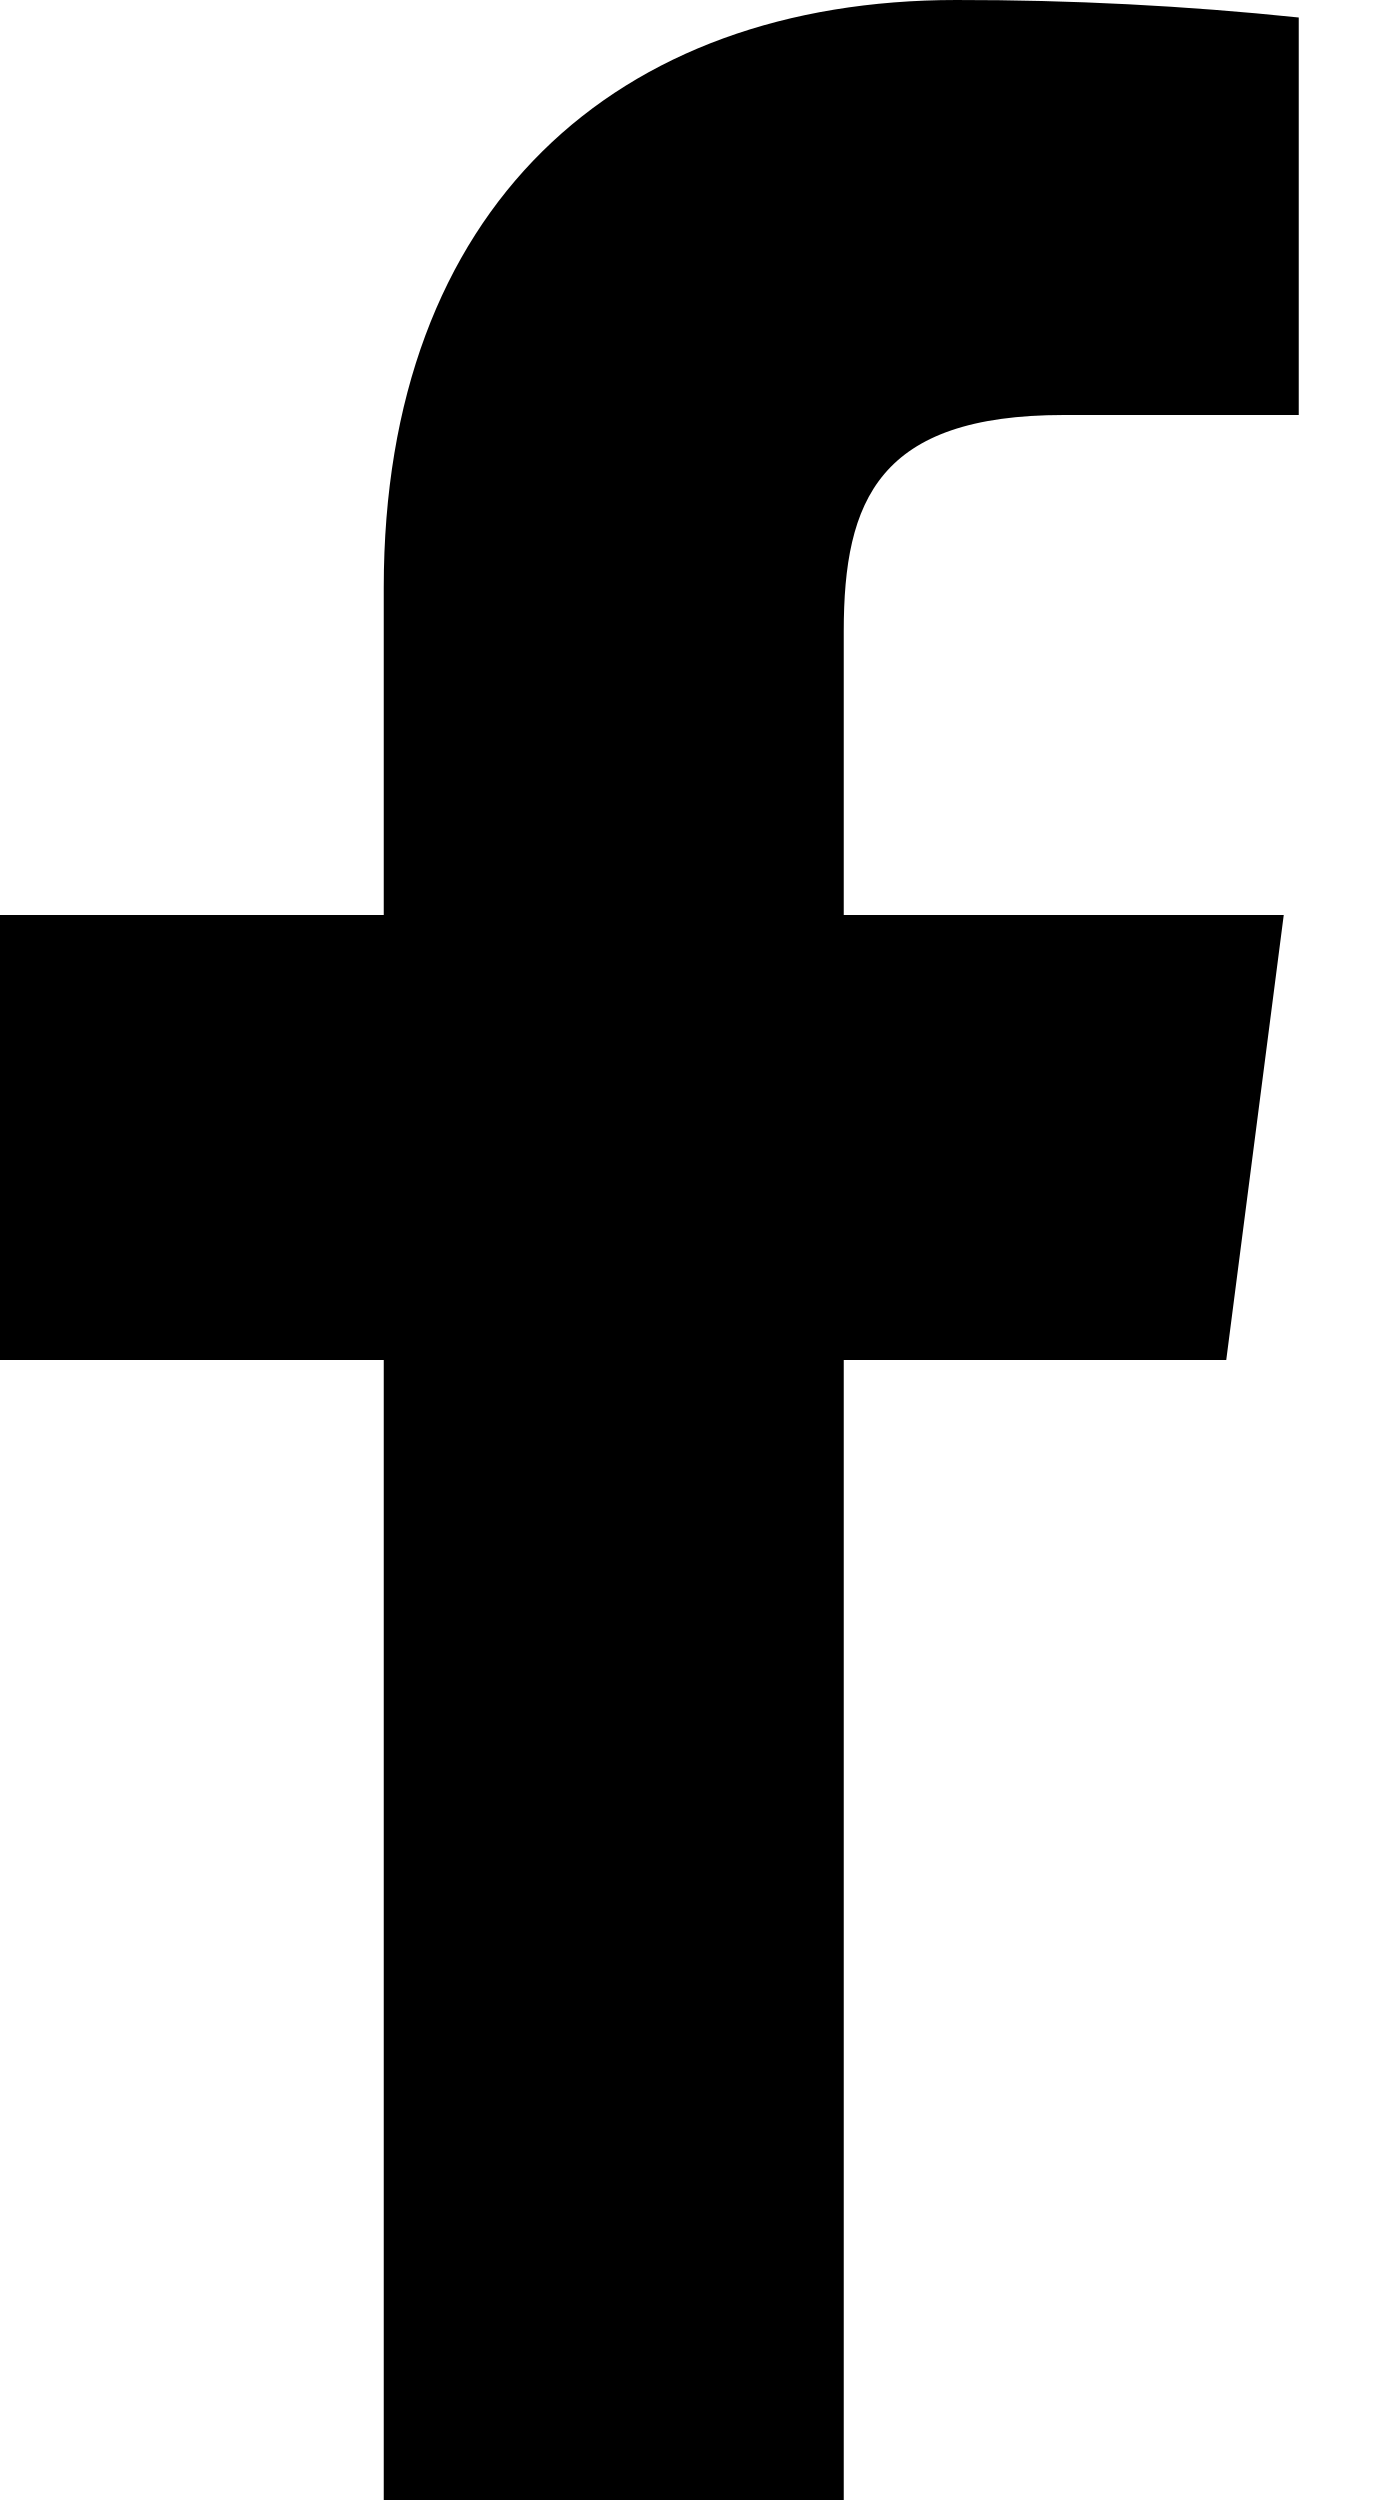
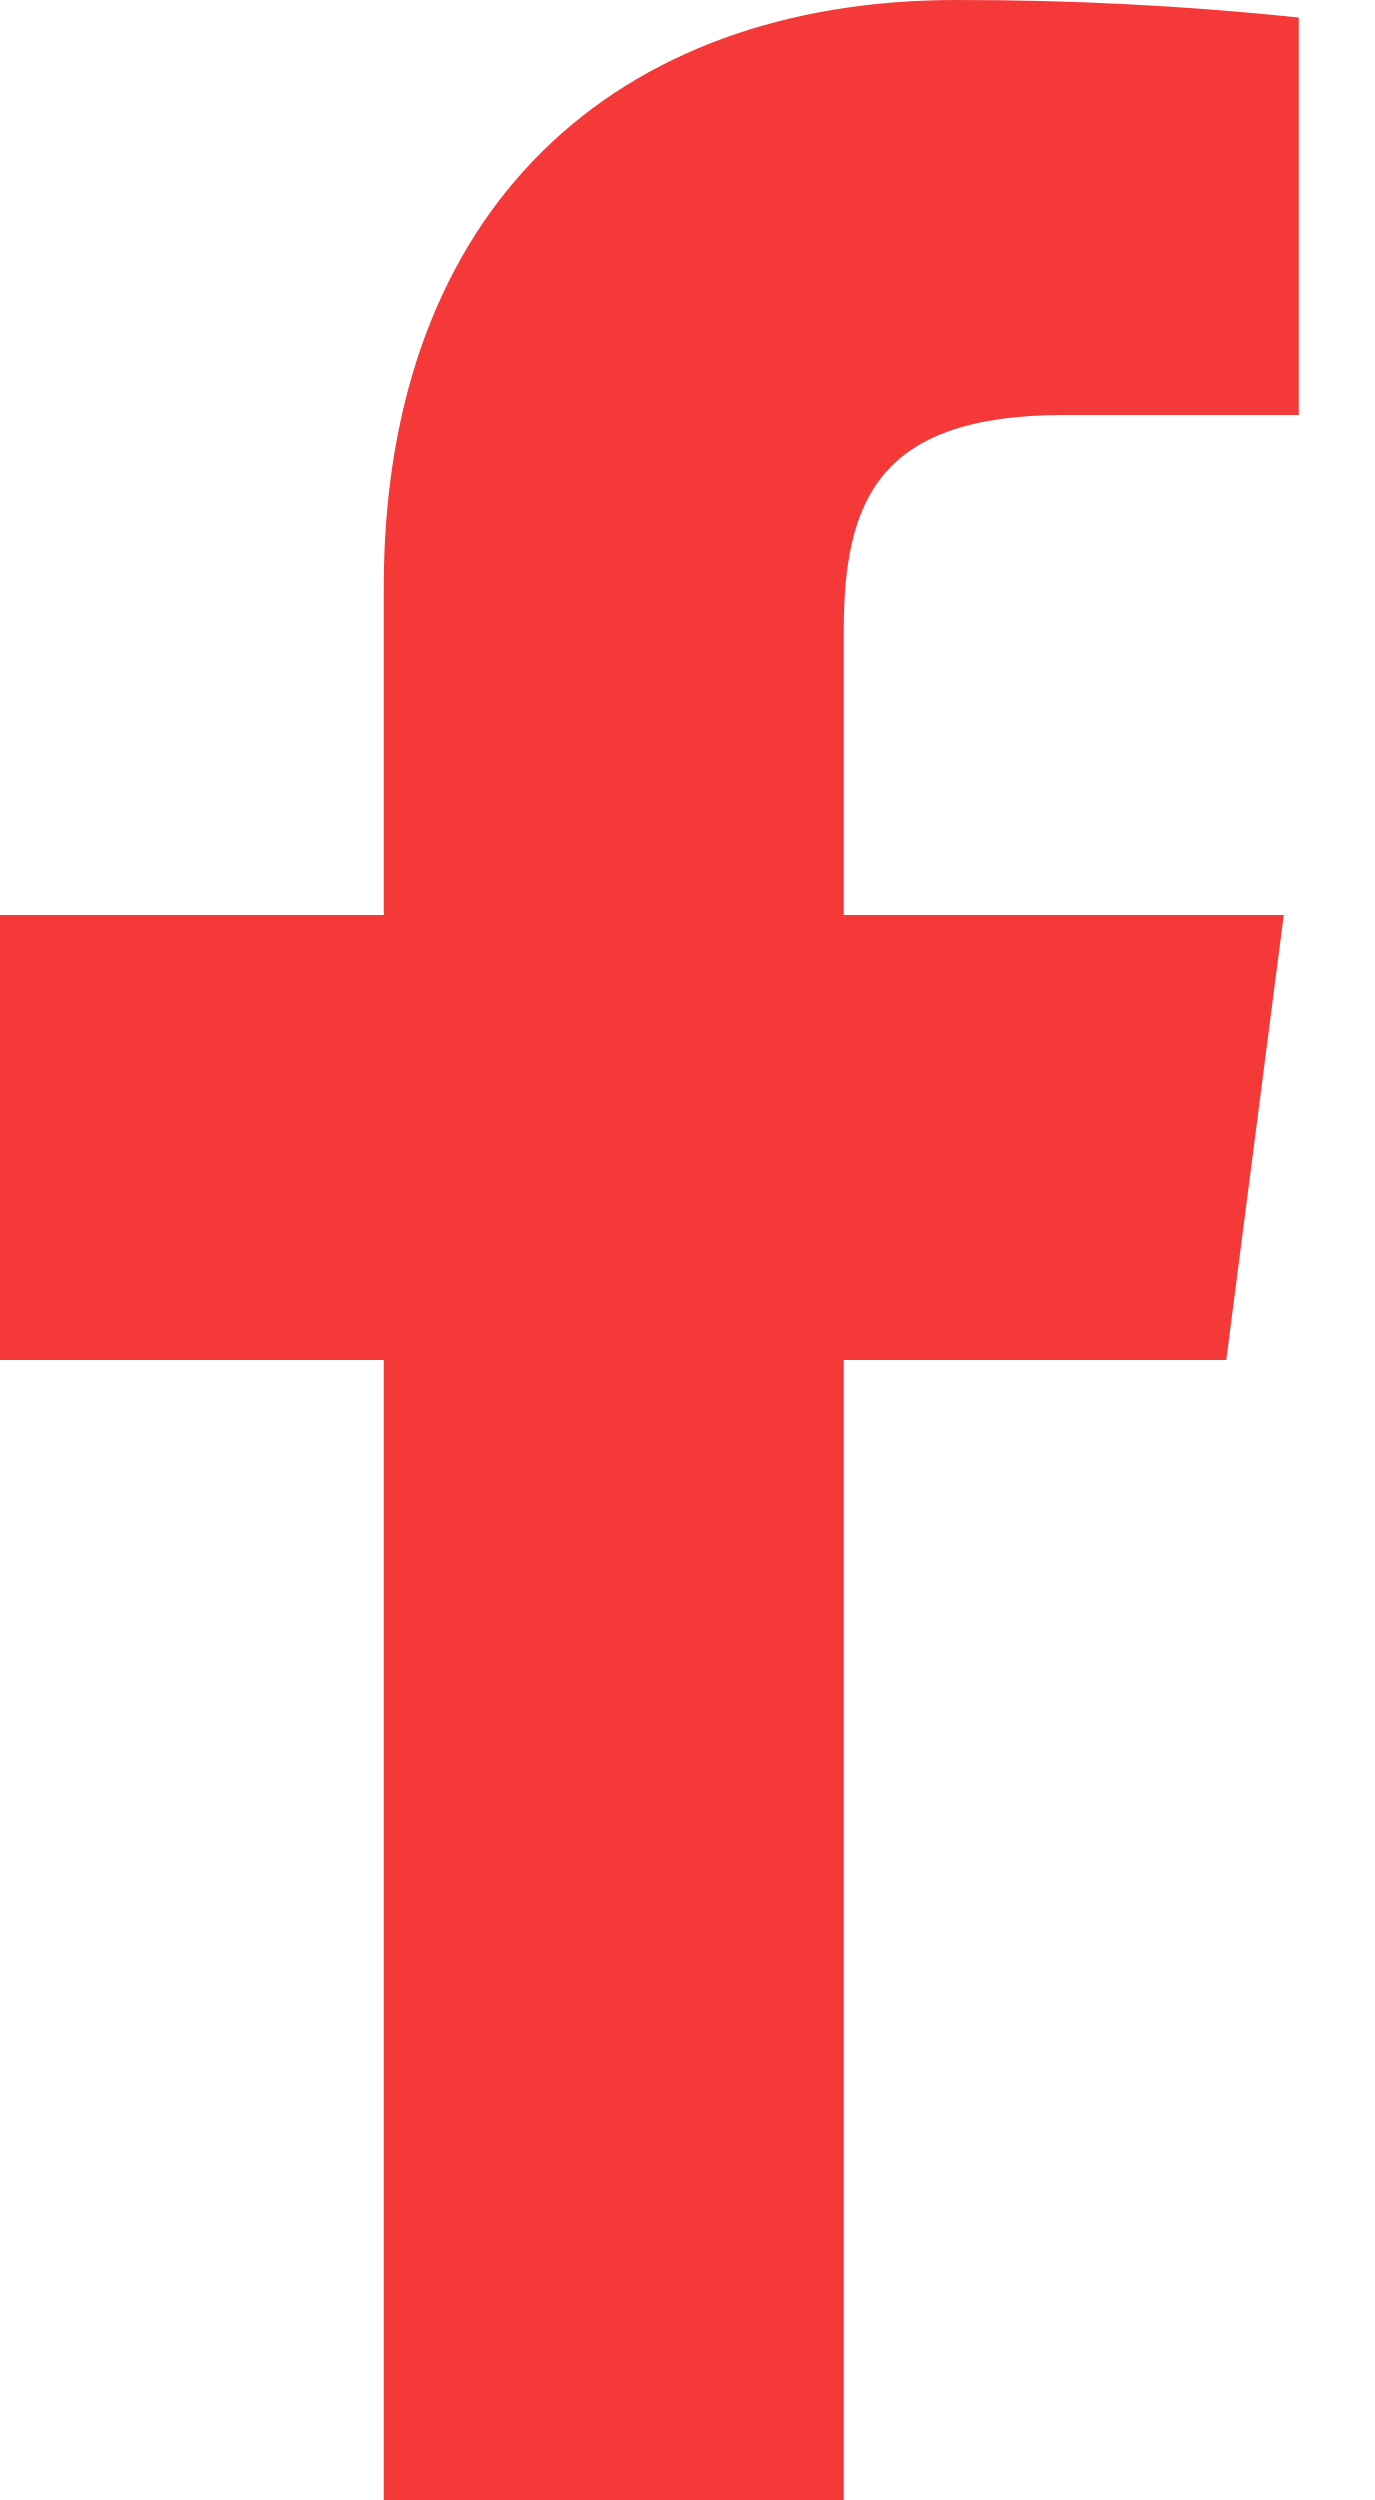
<svg xmlns="http://www.w3.org/2000/svg" width="11" height="20" viewBox="0 0 11 20" fill="none">
-   <path d="M8.51 3.32H10.39V0.14C9.48 0.045 8.565 -0.001 7.65 2.98641e-05C4.93 2.98641e-05 3.07 1.66 3.07 4.7V7.32H0V10.88H3.07V20H6.75V10.88H9.81L10.27 7.32H6.75V5.05C6.75 4 7.03 3.32 8.51 3.32Z" fill="black" />
+   <path d="M8.51 3.32H10.39V0.14C9.48 0.045 8.565 -0.001 7.65 2.98641e-05C4.93 2.98641e-05 3.07 1.66 3.07 4.7V7.32H0V10.88H3.07V20H6.75V10.88H9.81L10.27 7.32H6.75V5.05C6.75 4 7.03 3.32 8.51 3.32Z" fill="#F53838" />
</svg>
